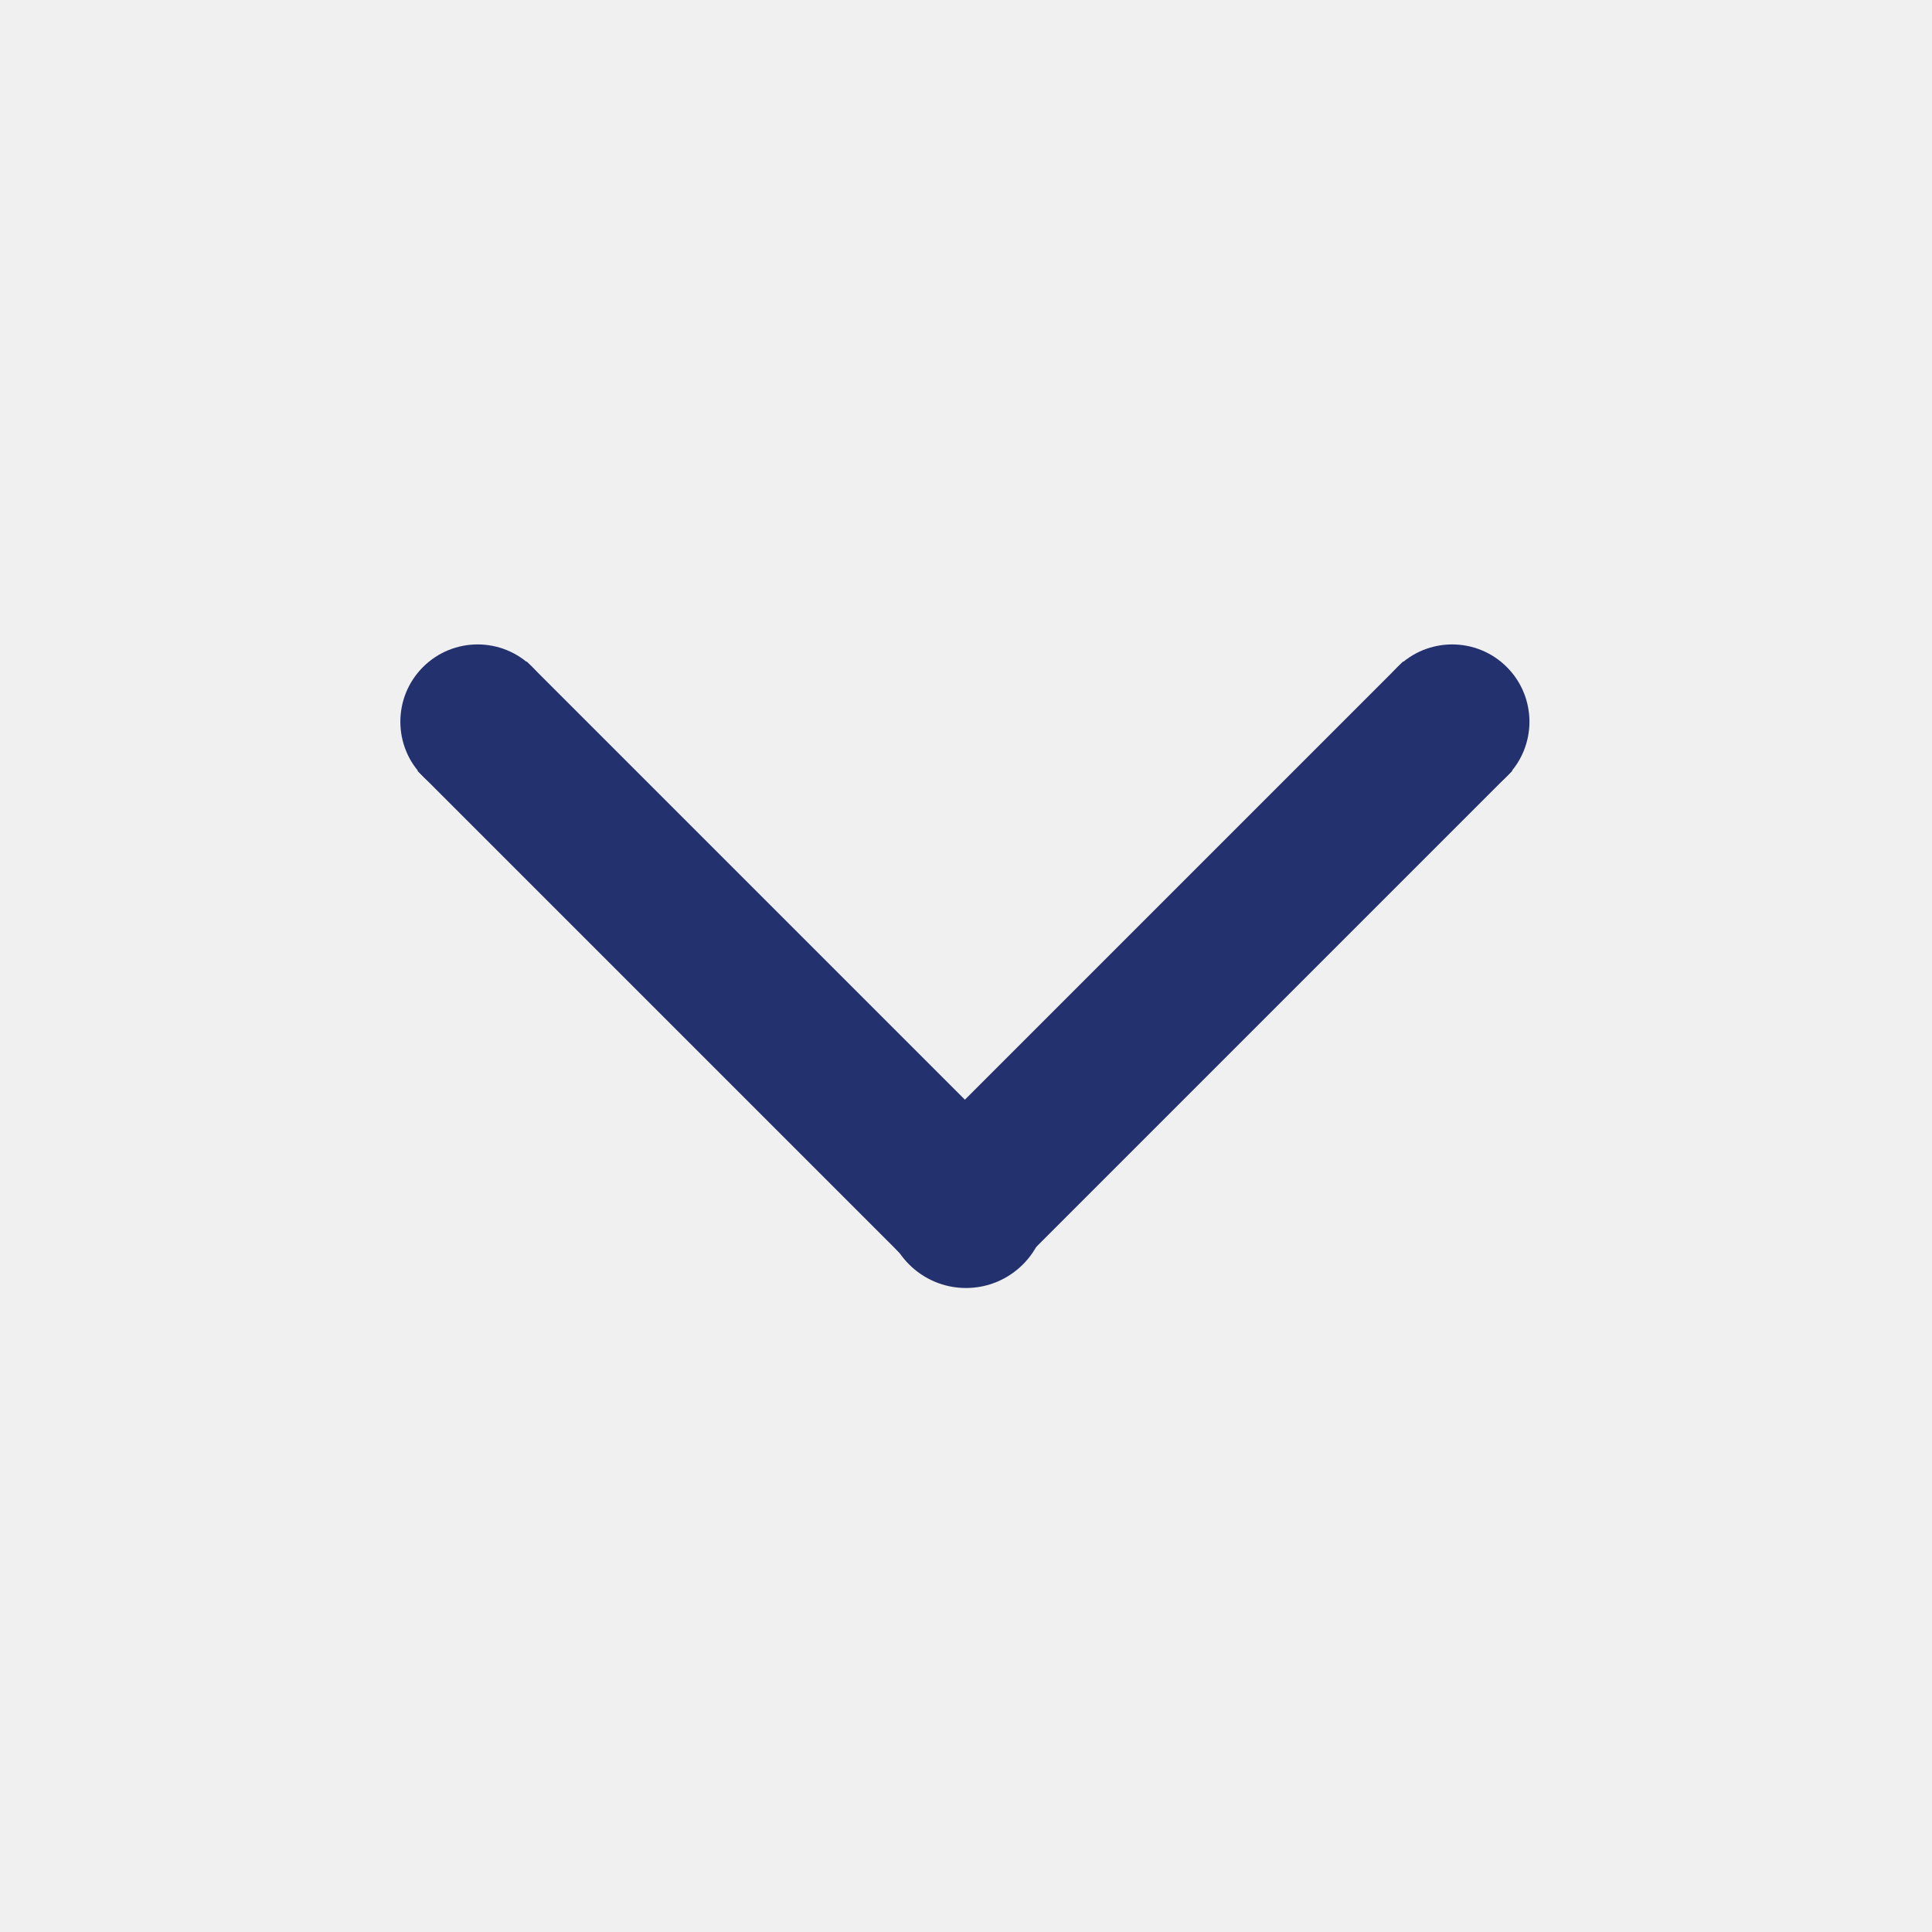
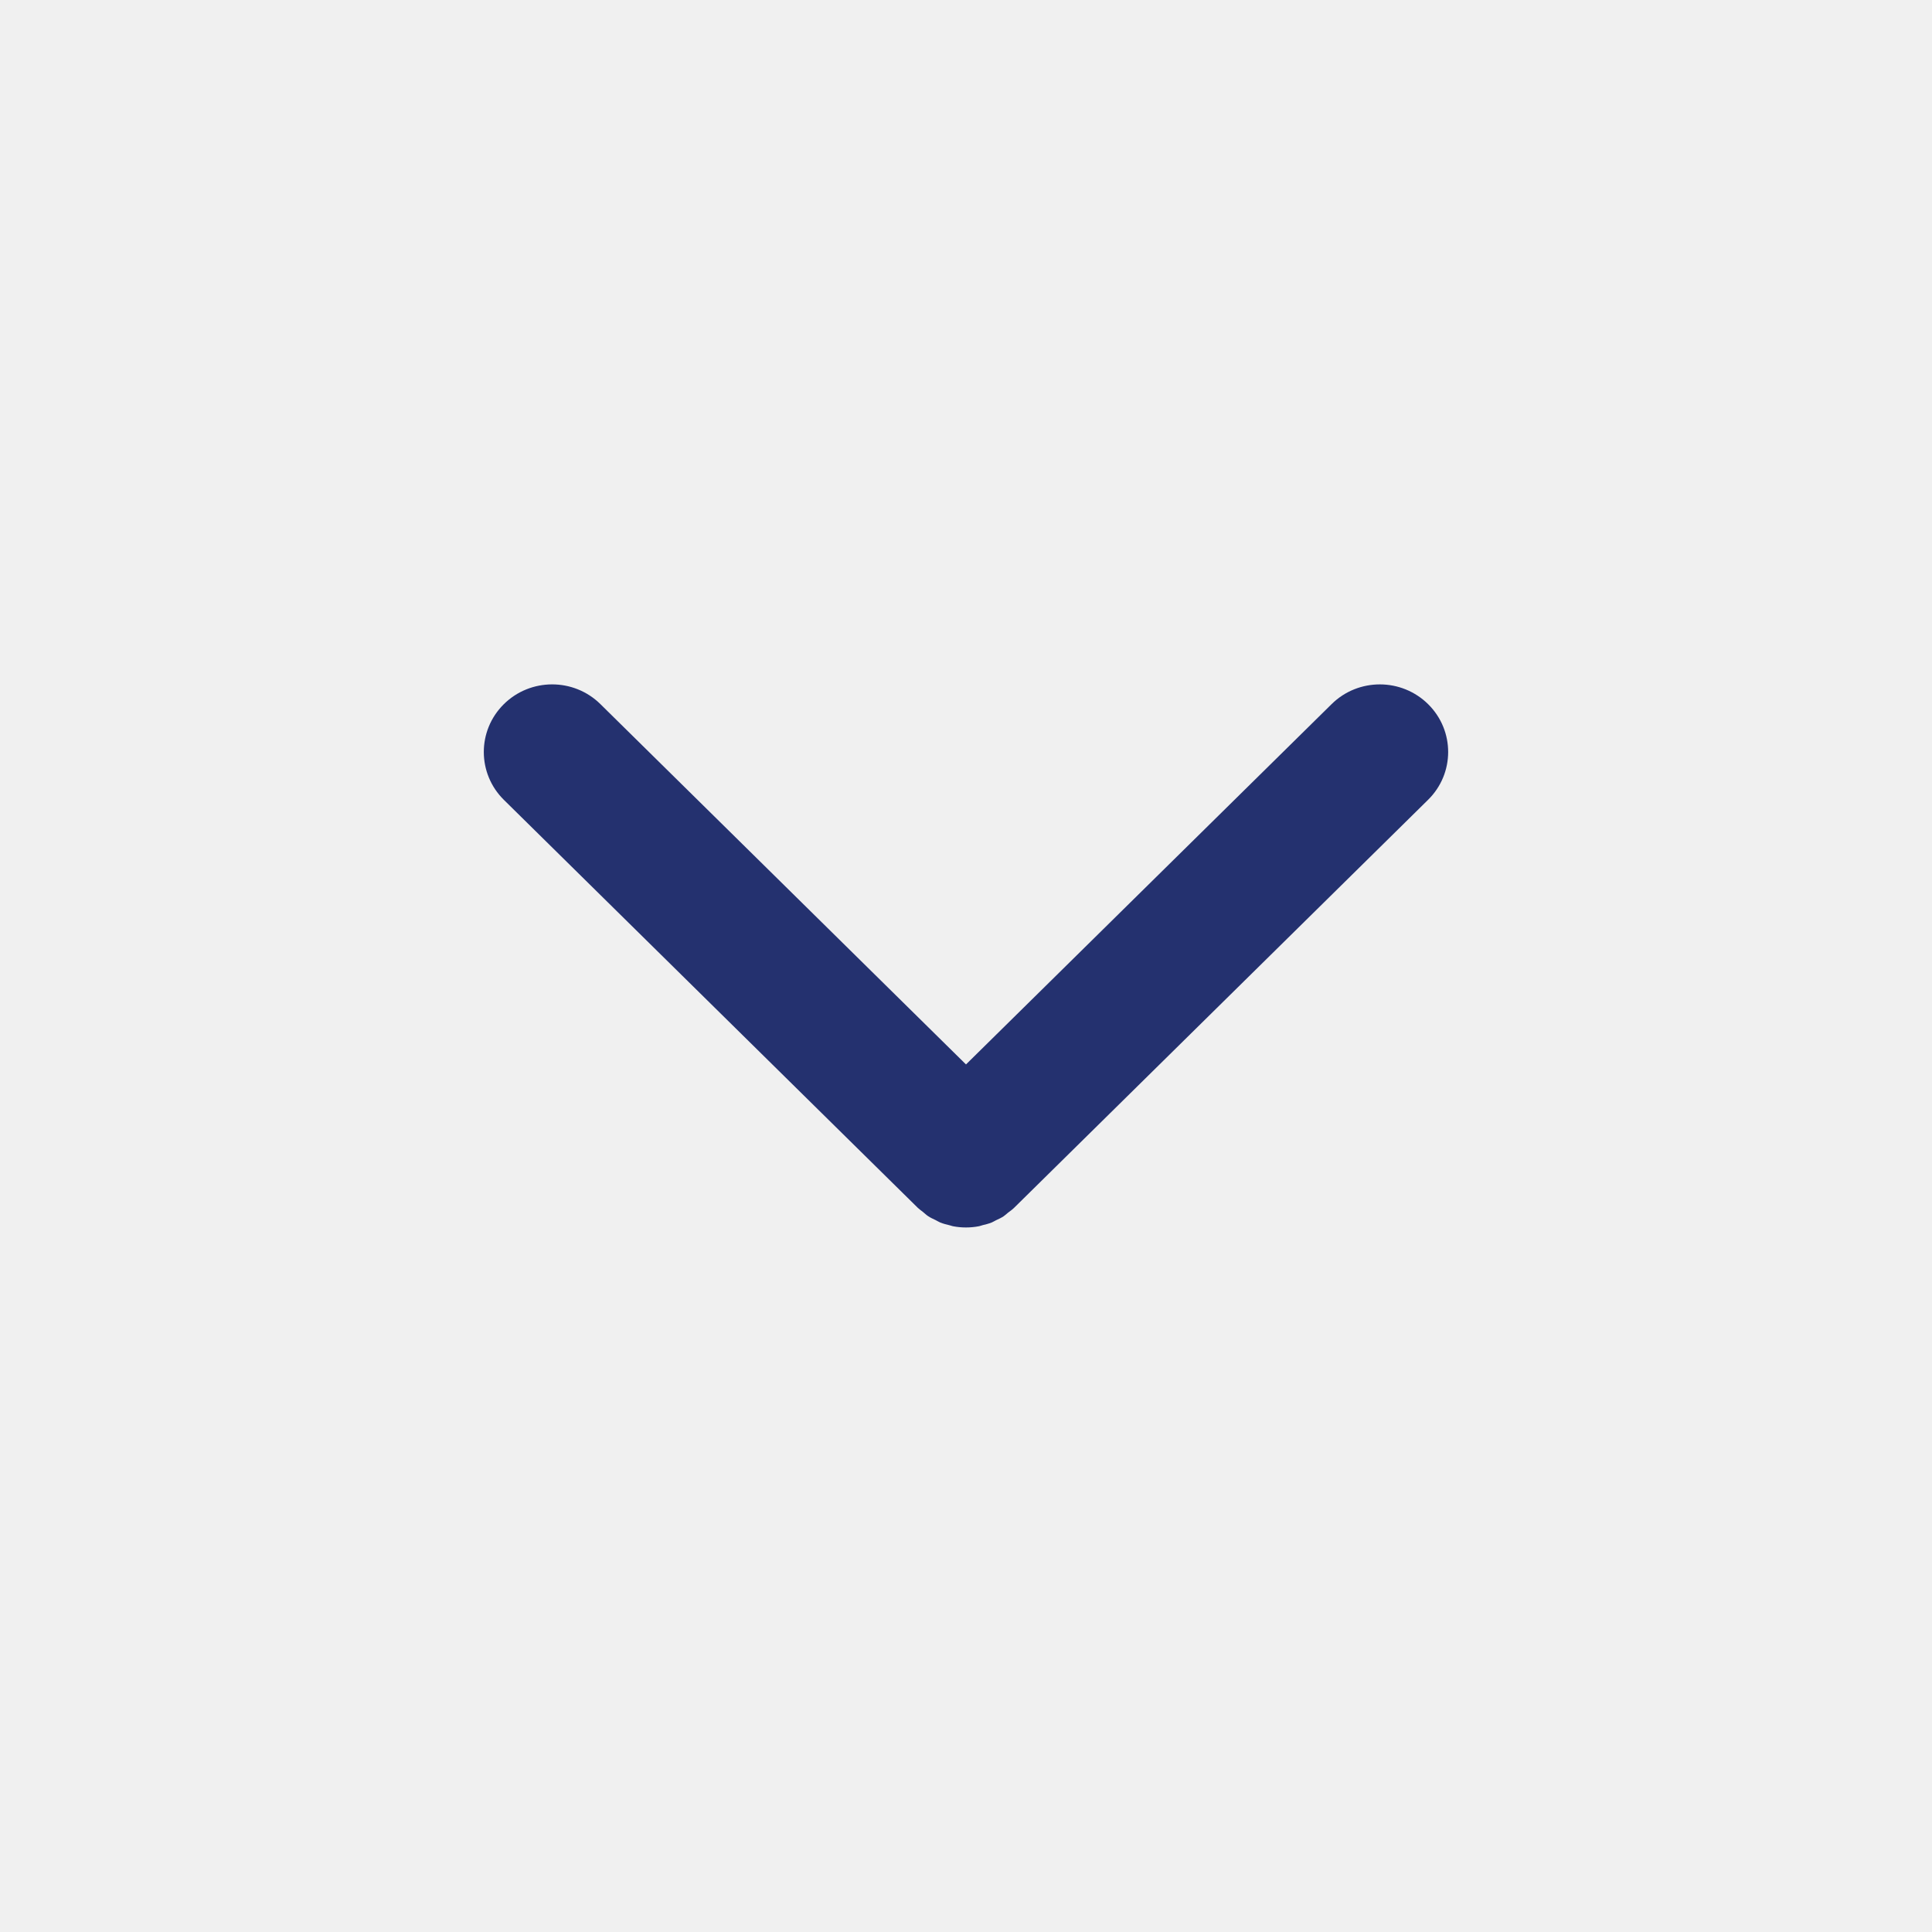
- <svg xmlns="http://www.w3.org/2000/svg" width="120" height="120" overflow="hidden">
+ <svg xmlns="http://www.w3.org/2000/svg" width="96" height="96" overflow="hidden">
  <defs>
    <clipPath id="clip0">
-       <path d="M0 0 120 0 120 120 0 120Z" fill-rule="evenodd" clip-rule="evenodd" />
+       <path d="M0 0 96 0 96 96 0 96Z" fill-rule="evenodd" clip-rule="evenodd" />
+     </clipPath>
+     <clipPath id="clip1">
+       <path d="M24 34 72 34 72 61 24 61Z" fill-rule="evenodd" clip-rule="evenodd" />
+     </clipPath>
+     <clipPath id="clip2">
+       <path d="M24 34 72 34 72 61 24 61Z" fill-rule="evenodd" clip-rule="evenodd" />
+     </clipPath>
+     <clipPath id="clip3">
+       <path d="M17 23 79 23 79 84 17 84Z" fill-rule="evenodd" clip-rule="evenodd" />
    </clipPath>
  </defs>
  <g clip-path="url(#clip0)">
-     <rect x="0" y="0" width="120" height="120" fill="#FFFFFF" fill-opacity="0" />
-     <path d="M0 5C-6.36567e-16 2.239 2.239 -6.36567e-16 5-1.27313e-15 7.761-2.54627e-15 10 2.239 10 5 10 7.761 7.761 10 5 10 2.239 10-3.18283e-15 7.761 0 5Z" fill="#24316F" fill-rule="evenodd" transform="matrix(1 0 0 -1 55 80)" />
-     <path d="M0 4.8C-6.11104e-16 2.149 2.149 -6.11104e-16 4.8-1.22221e-15 7.451-2.44442e-15 9.6 2.149 9.6 4.8 9.6 7.451 7.451 9.6 4.8 9.6 2.149 9.6-3.05552e-15 7.451 0 4.8Z" fill="#24316F" fill-rule="evenodd" transform="matrix(0.707107 -0.707107 -0.707107 -0.707107 29.6666 51.6147)" />
-     <rect x="0" y="0" width="9.6" height="42.921" fill="#24316F" transform="matrix(0.707107 -0.707107 -0.707107 -0.707107 56.2816 78.2297)" />
-     <path d="M0 4.8C-6.11104e-16 2.149 2.149 -6.11104e-16 4.8-1.22221e-15 7.451-2.44442e-15 9.6 2.149 9.6 4.8 9.6 7.451 7.451 9.6 4.8 9.6 2.149 9.6-3.05552e-15 7.451 0 4.8Z" fill="#24316F" fill-rule="evenodd" transform="matrix(0.707107 -0.707107 -0.707107 -0.707107 59.3348 81.2829)" />
-     <path d="M93.591 48.221C91.716 50.095 88.677 50.095 86.802 48.221 84.928 46.346 84.928 43.307 86.802 41.432 88.677 39.558 91.716 39.558 93.591 41.432 95.465 43.307 95.465 46.346 93.591 48.221Z" fill="#24316F" fill-rule="evenodd" />
-     <path d="M63.581 78.23 56.793 71.442 87.143 41.092 93.931 47.88Z" fill="#24316F" fill-rule="evenodd" />
-     <path d="M63.922 77.889C62.048 79.763 59.009 79.763 57.134 77.889 55.26 76.014 55.26 72.975 57.134 71.101 59.009 69.226 62.048 69.226 63.922 71.101 65.797 72.975 65.797 76.014 63.922 77.889Z" fill="#24316F" fill-rule="evenodd" />
+     <path d="M0 0 96 0 96 96 0 96Z" fill="#FFFFFF" fill-rule="evenodd" fill-opacity="0" />
+     <g clip-path="url(#clip1)">
+       <g clip-path="url(#clip2)">
+         <g clip-path="url(#clip3)">
+           <path d="M46.73 11.496C45.421 10.182 43.293 10.177 41.979 11.486L24 29.391 6.021 11.485C4.707 10.177 2.58 10.181 1.269 11.495-0.04 12.81-0.036 14.937 1.279 16.247L21.616 36.502C21.617 36.502 21.617 36.503 21.618 36.504 21.619 36.505 21.619 36.505 21.62 36.506L21.628 36.514C21.706 36.59 21.794 36.649 21.877 36.716 21.968 36.791 22.054 36.876 22.151 36.939 22.264 37.014 22.387 37.068 22.507 37.127 22.584 37.164 22.656 37.214 22.734 37.246 22.888 37.309 23.049 37.348 23.209 37.387 23.259 37.399 23.306 37.421 23.356 37.43 23.568 37.472 23.783 37.492 23.998 37.492 24.213 37.492 24.428 37.472 24.64 37.43 24.698 37.419 24.752 37.395 24.809 37.38 24.962 37.342 25.116 37.306 25.263 37.245 25.333 37.217 25.398 37.172 25.466 37.139 25.595 37.077 25.726 37.019 25.847 36.938 25.924 36.887 25.99 36.819 26.064 36.76 26.167 36.68 26.275 36.607 26.369 36.512L46.718 16.245C48.035 14.938 48.039 12.81 46.73 11.496Z" fill="#24316F" transform="matrix(1.01053 0 -0 1 23.7472 23.5)" />
+         </g>
+       </g>
+     </g>
  </g>
</svg>
